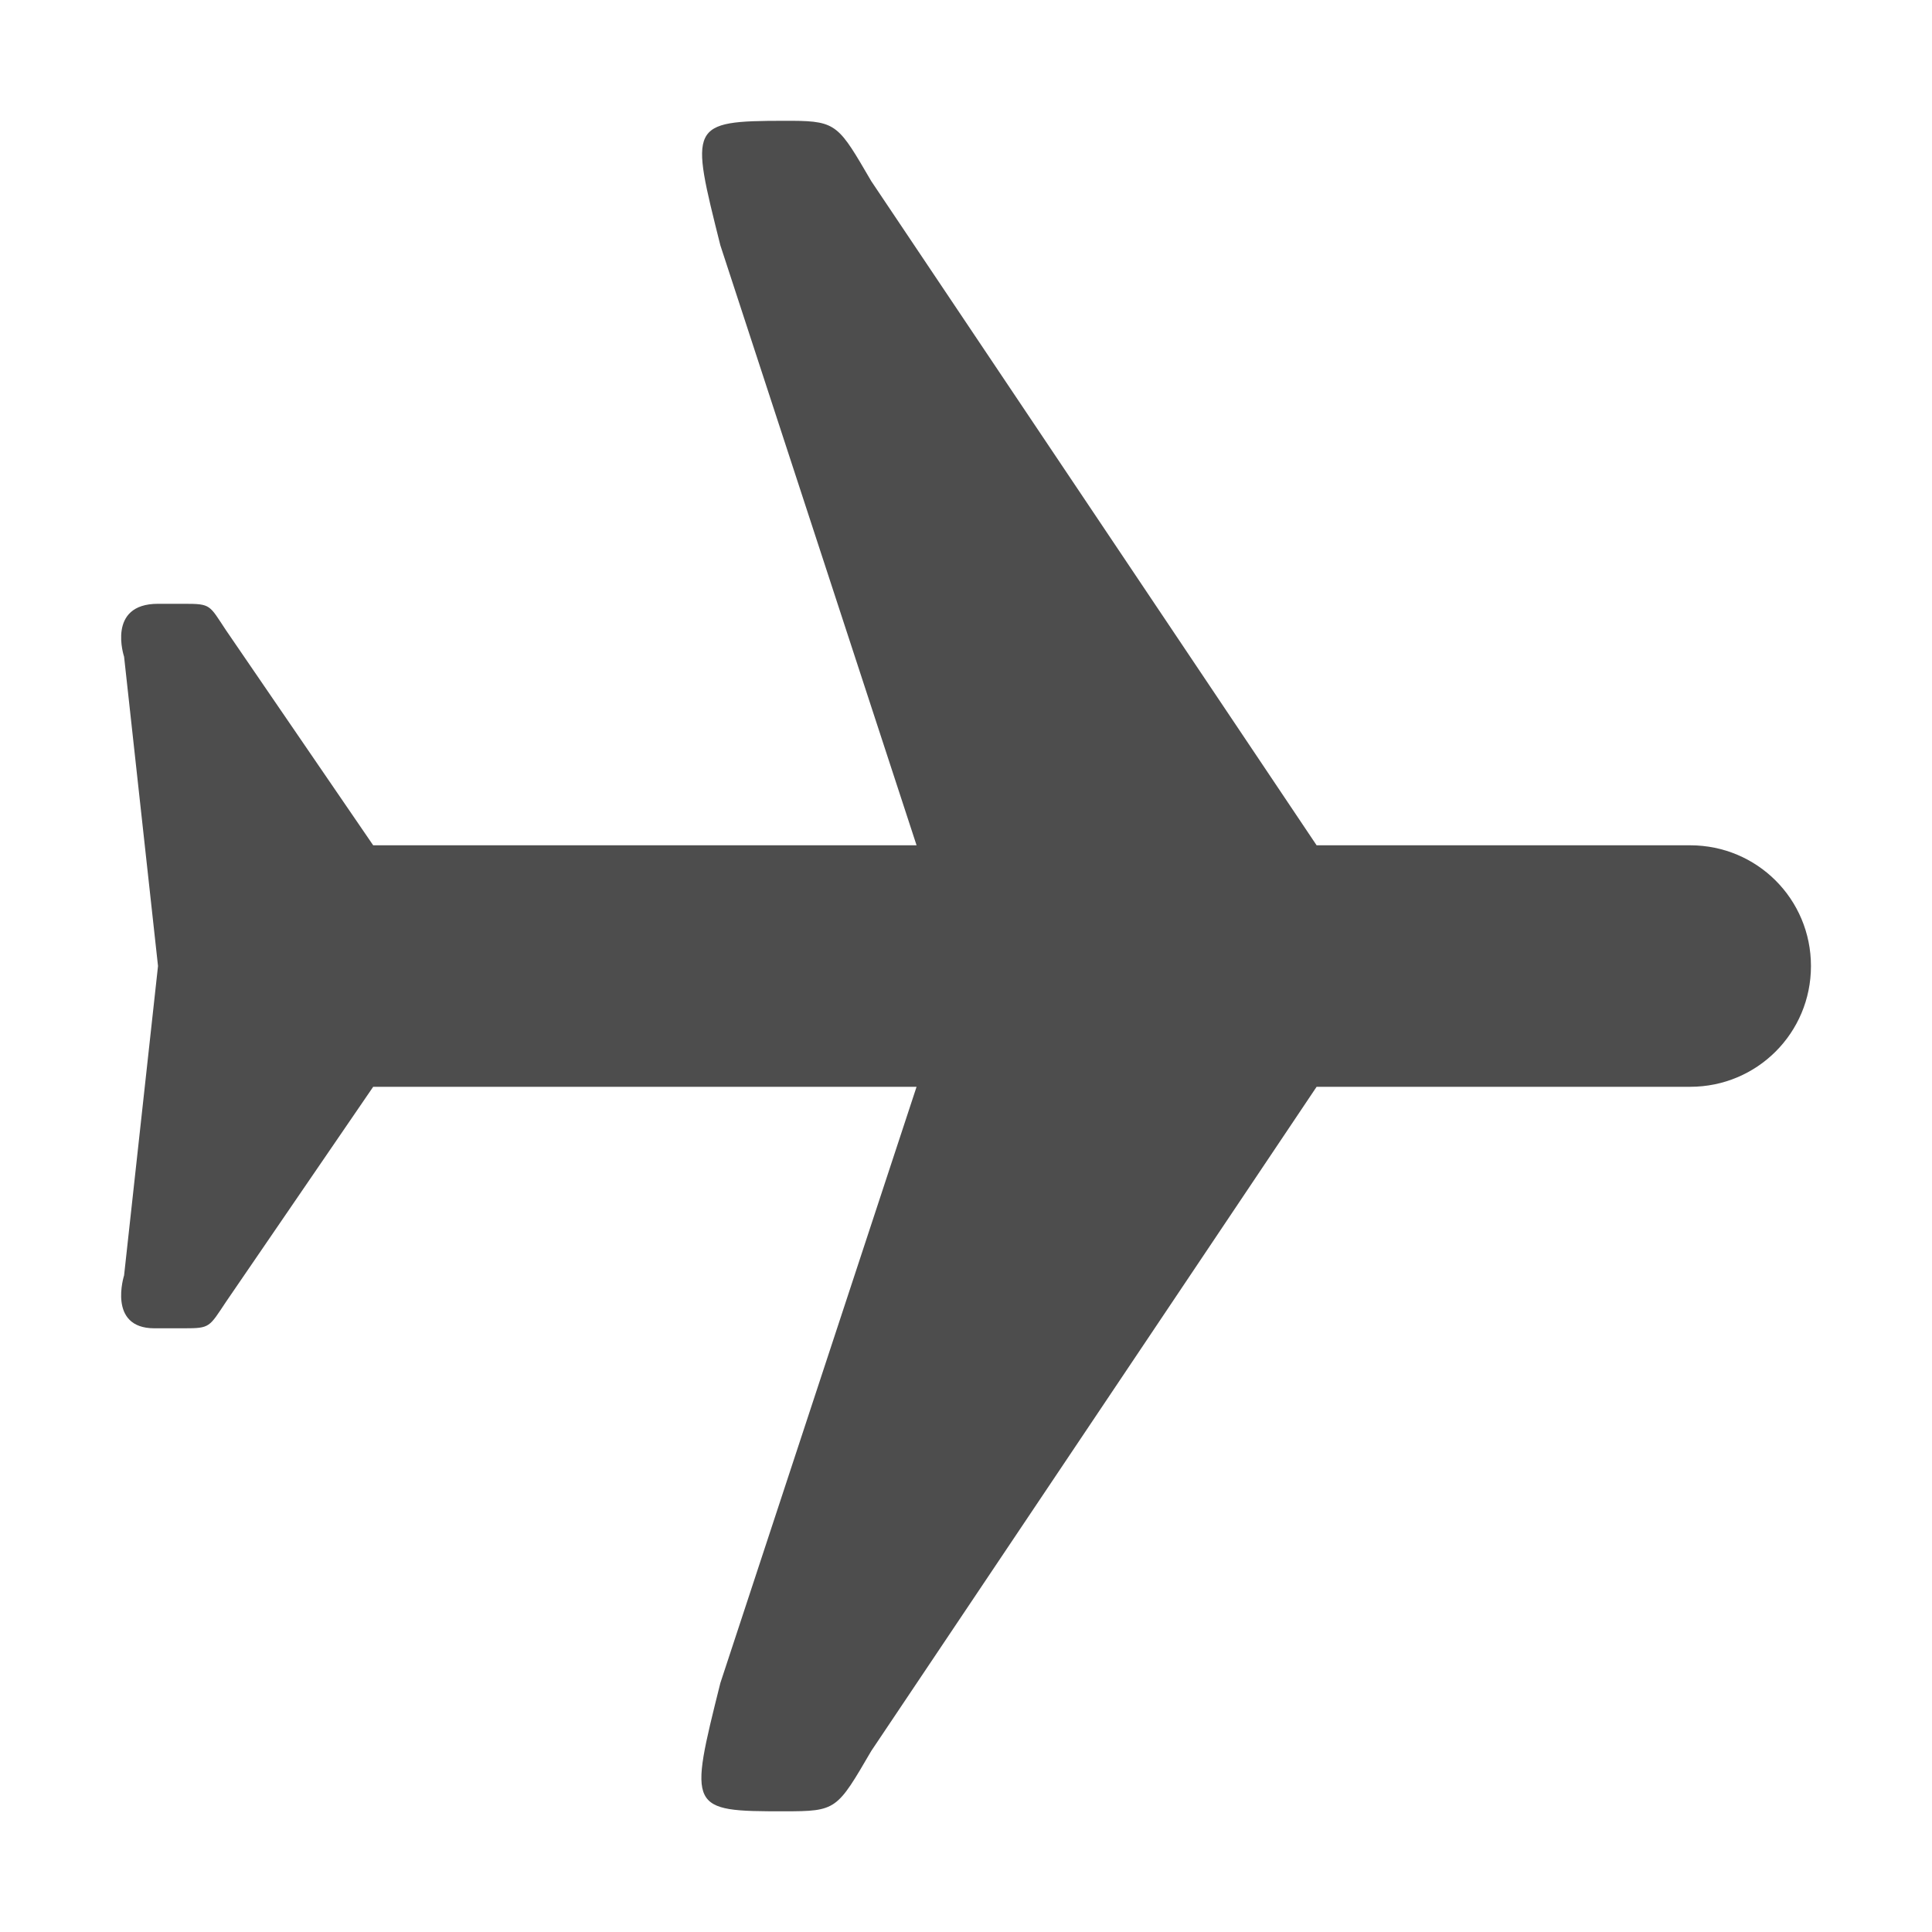
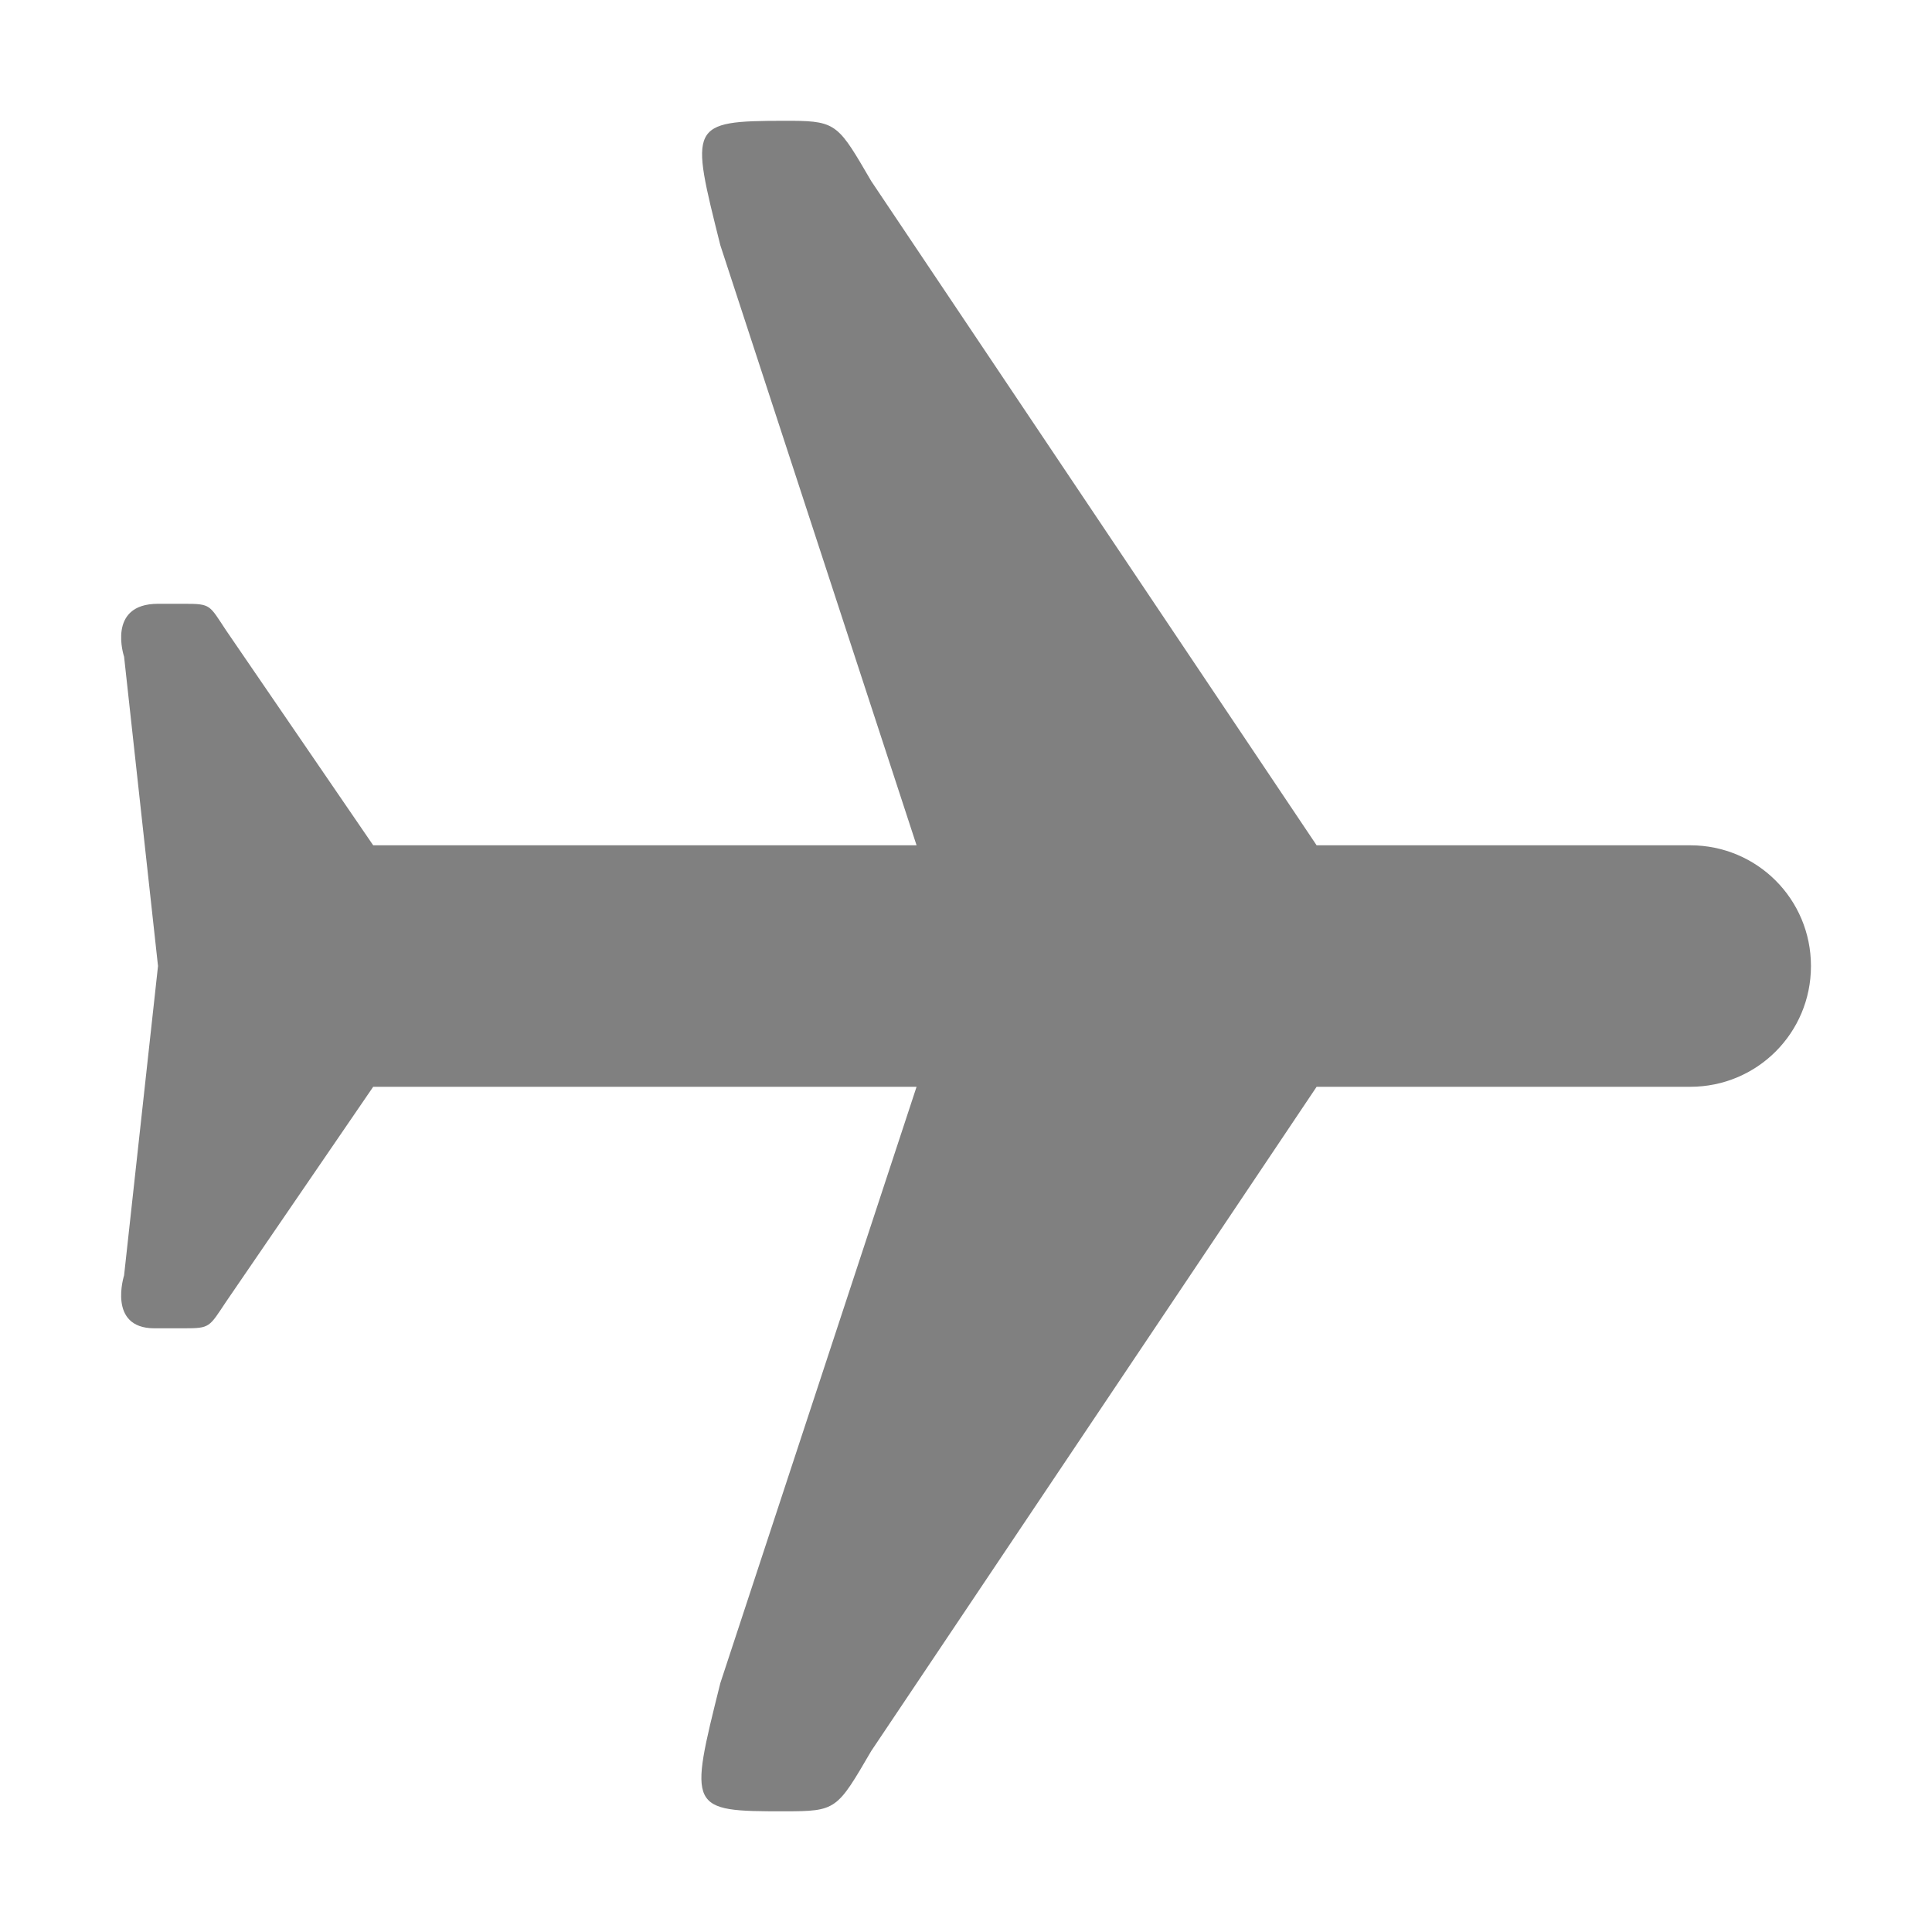
<svg xmlns="http://www.w3.org/2000/svg" enable-background="new" height="16" width="16">
-   <path d="m271.497-394.003c-.794.001-.781.033-.531 1.031l1.625 4.969h-4.5l-1.219-1.781c-.139-.209-.123-.219-.344-.219h-.219c-.428 0-.281.438-.281.438l.281 2.562-.281 2.562s-.14.437.25.438h.25c.212 0 .204-.009.344-.219l1.219-1.781h4.5l-1.625 4.938c-.262 1.047-.265 1.063.531 1.062.432 0 .434-.012.719-.5l3.688-5.5h3.094c.554 0 1-.446 1-1s-.446-1-1-1h-3.094l-3.688-5.5c-.267-.457-.283-.498-.656-.5z" fill="#4d4d4d" transform="translate(-265.0004 395.0034)" />
+   <path d="m271.497-394.003c-.794.001-.781.033-.531 1.031l1.625 4.969h-4.5l-1.219-1.781c-.139-.209-.123-.219-.344-.219h-.219c-.428 0-.281.438-.281.438l.281 2.562-.281 2.562s-.14.437.25.438h.25c.212 0 .204-.009.344-.219l1.219-1.781h4.5l-1.625 4.938c-.262 1.047-.265 1.063.531 1.062.432 0 .434-.012.719-.5l3.688-5.5h3.094c.554 0 1-.446 1-1s-.446-1-1-1h-3.094l-3.688-5.5c-.267-.457-.283-.498-.656-.5z" fill="#808080" transform="translate(-265.0004 395.0034)" />
</svg>
